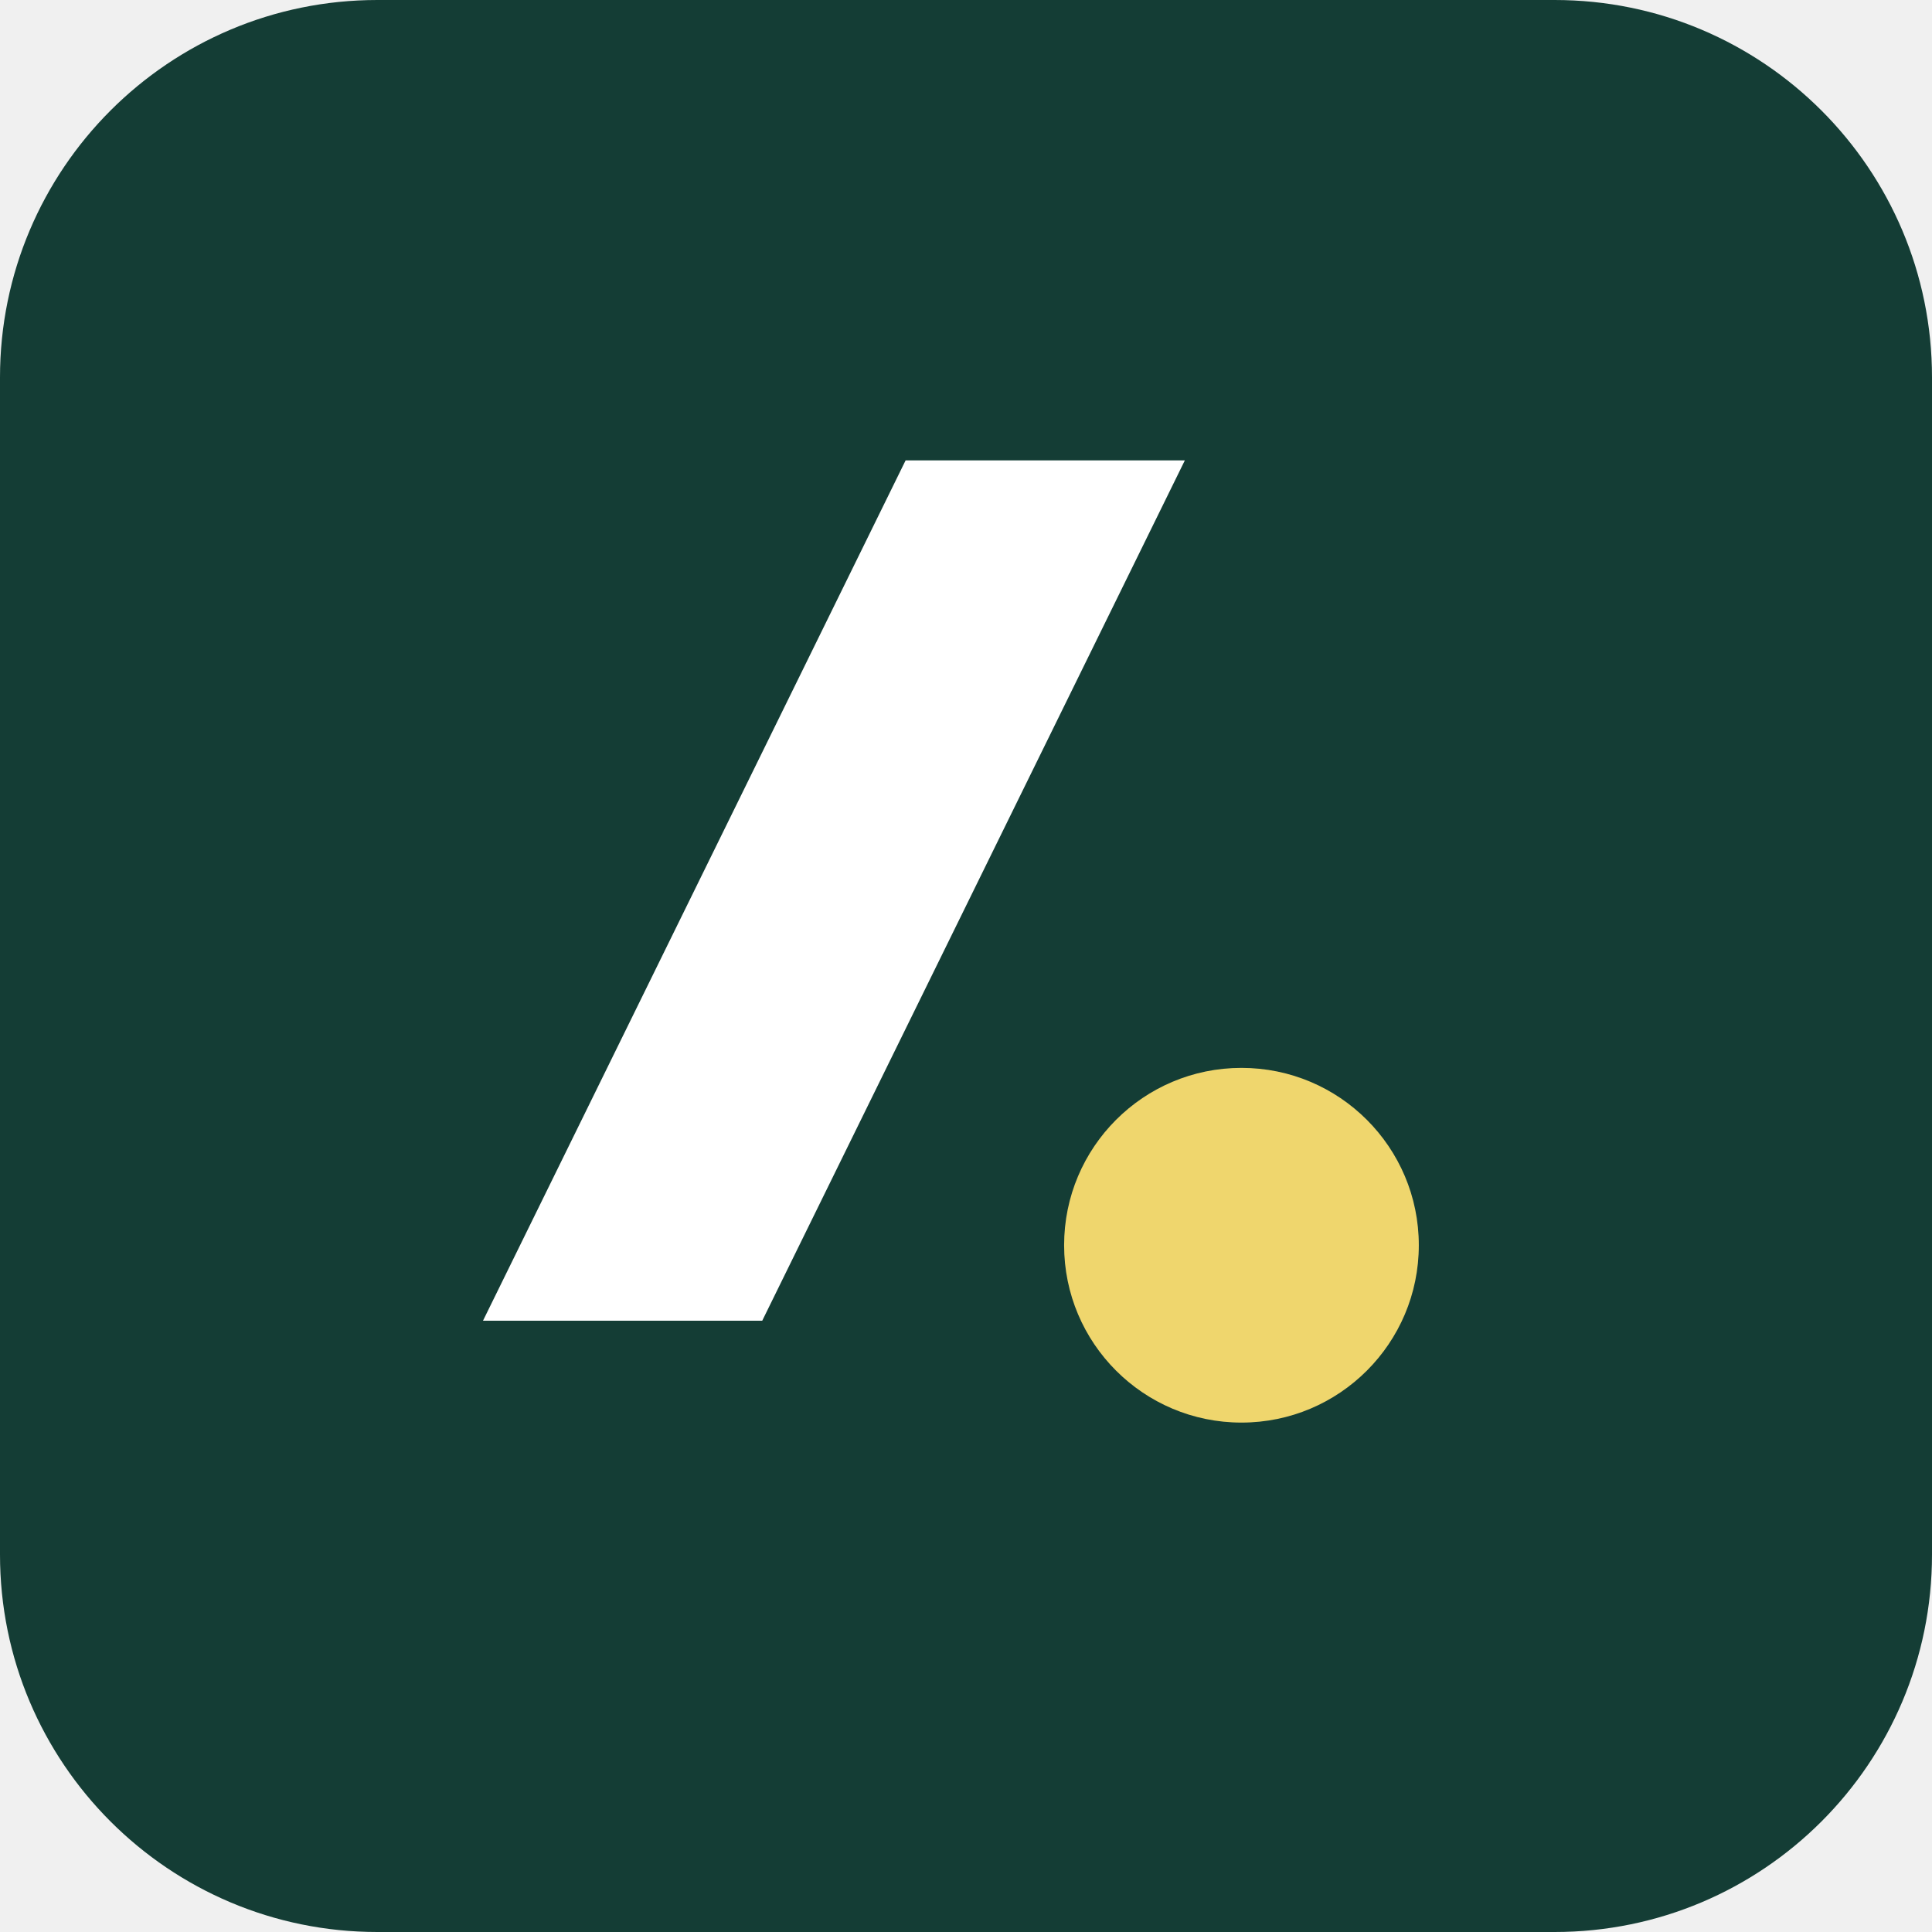
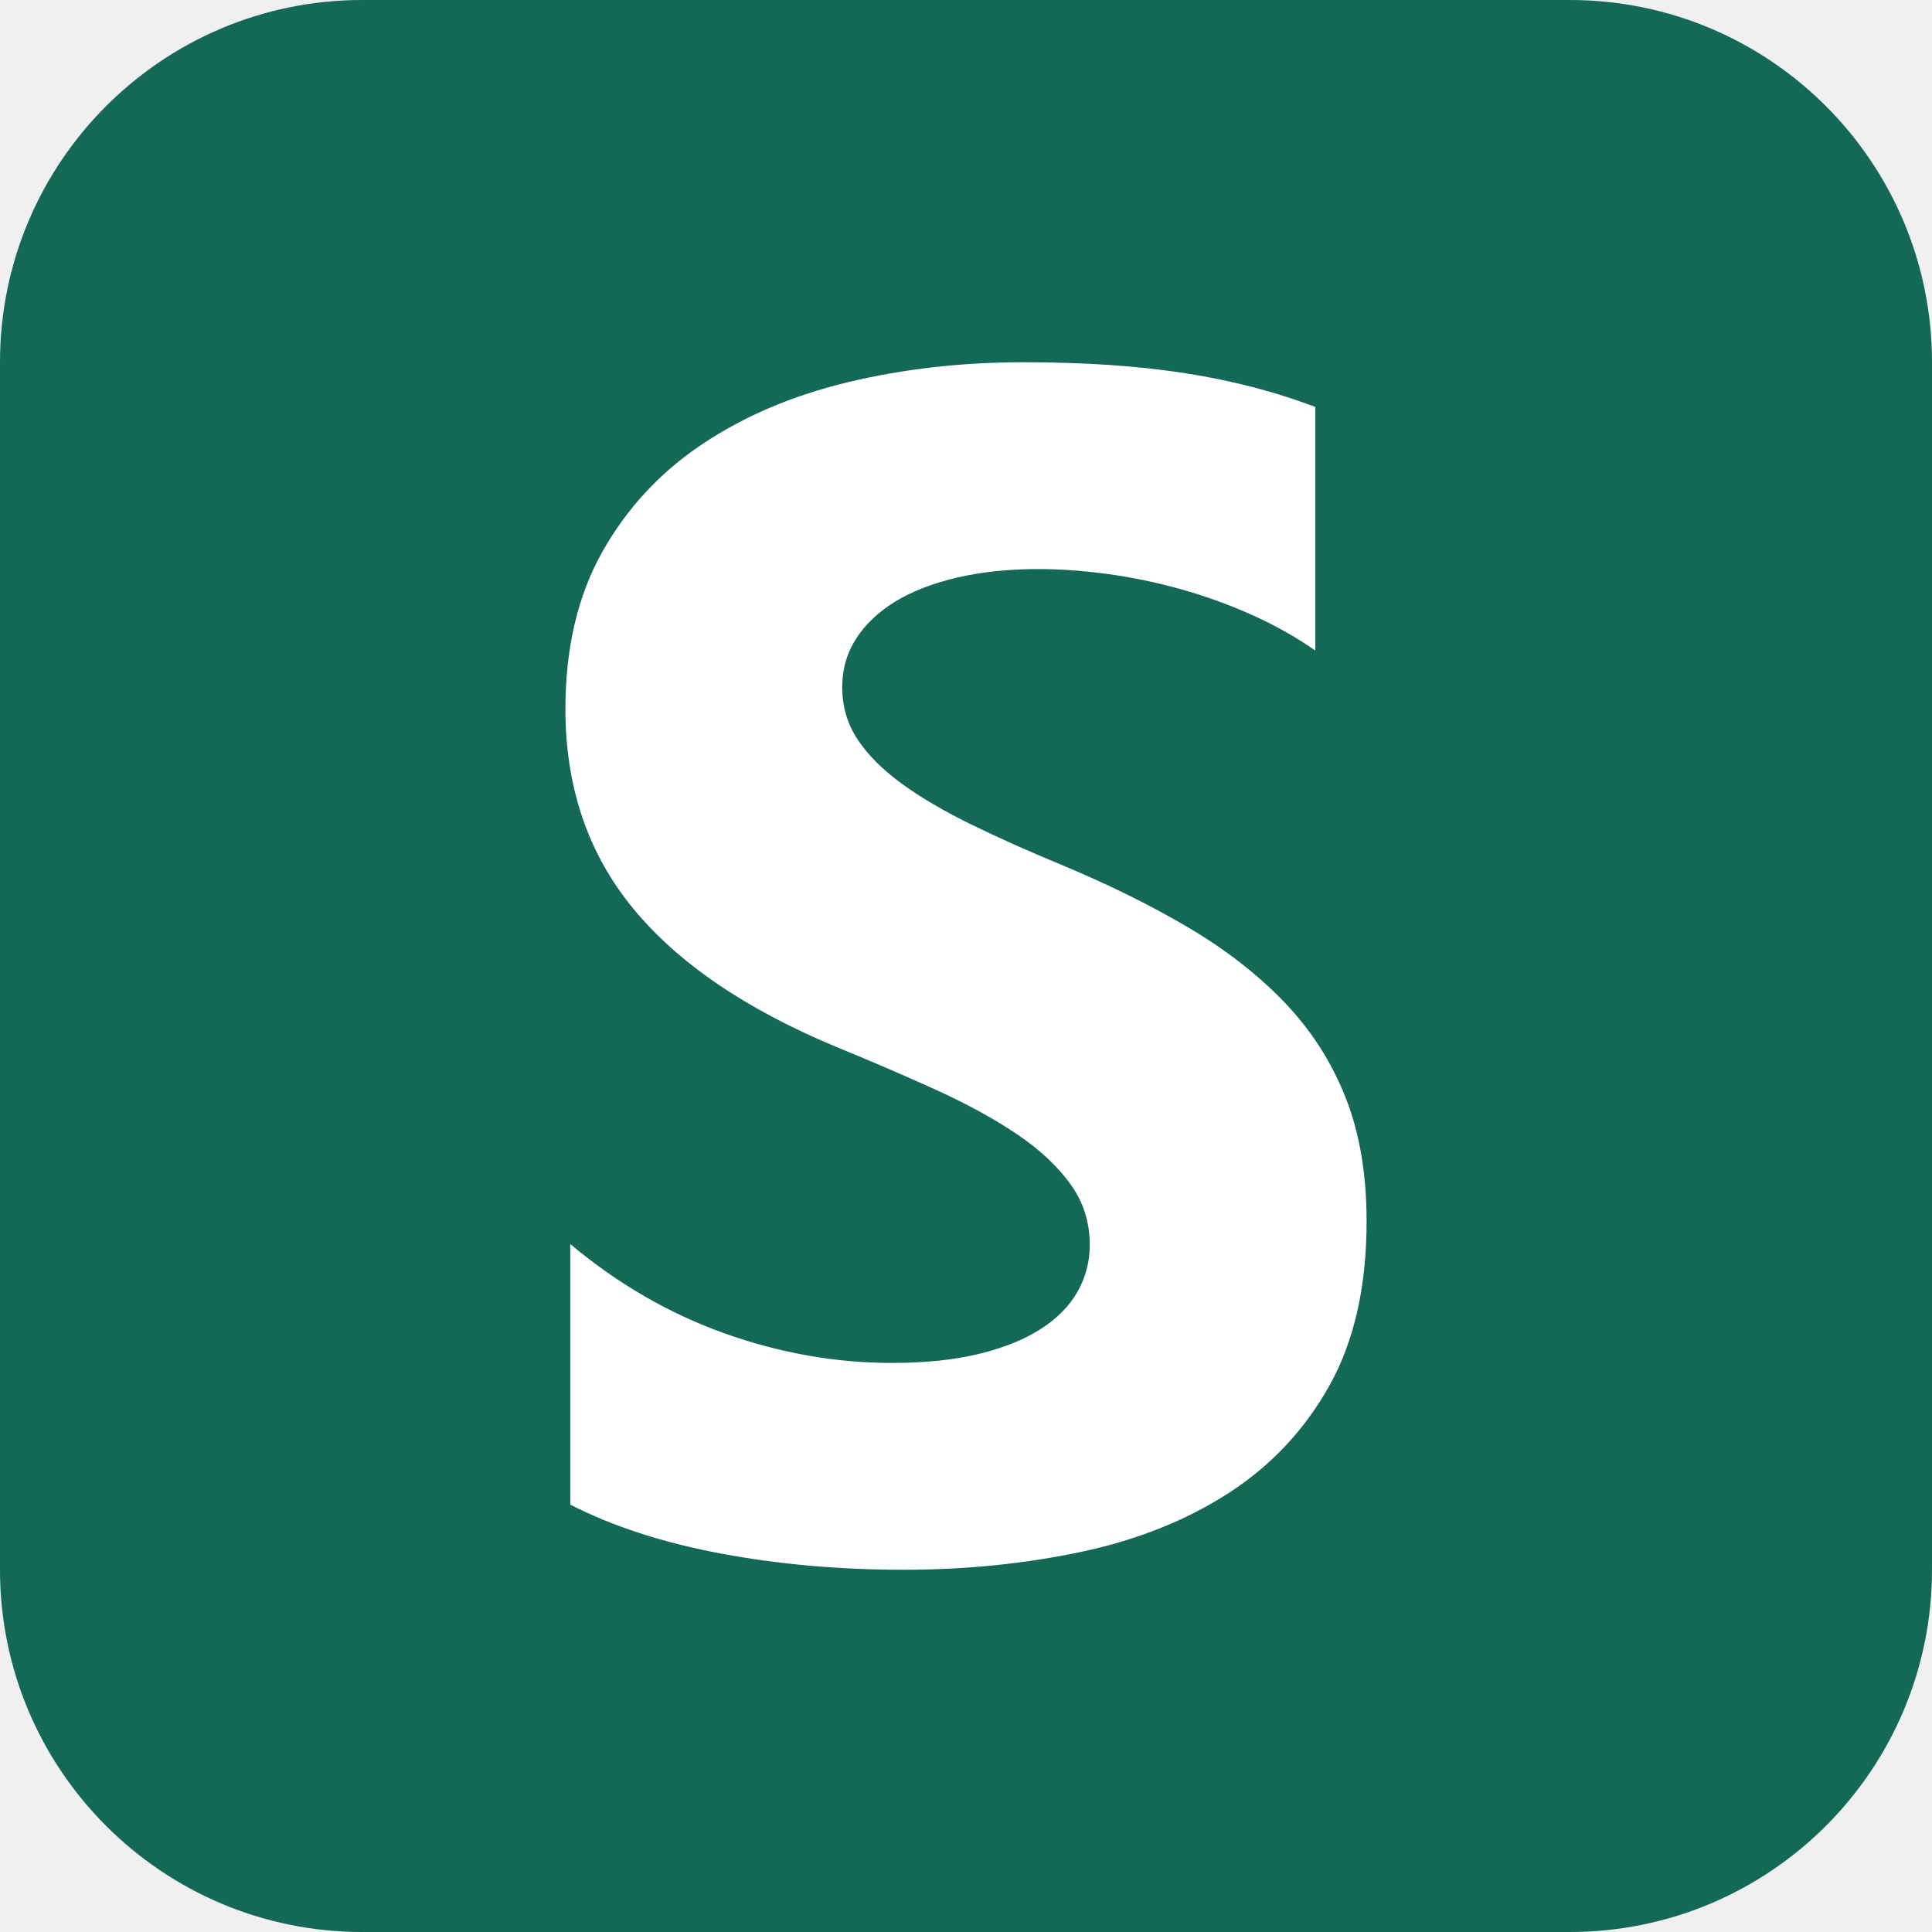
- <svg xmlns="http://www.w3.org/2000/svg" width="512" height="512" viewBox="0 0 512 512">
-   <rect width="512" height="512" rx="100" fill="#143d35" />
-   <path d="M128 350 240 122h74L202 350Z" fill="#fff" />
-   <circle cx="329" cy="330" r="47" fill="#efd66d" />
+ <svg xmlns="http://www.w3.org/2000/svg" width="512" height="512" viewBox="0 0 64 64">
+   <rect width="64" height="64" rx="12" fill="#146858" />
+   <path d="M18.891 49.842 L18.891 41.211 C20.456 42.524 22.155 43.508 23.989 44.165 C25.823 44.821 27.675 45.149 29.546 45.149 C30.642 45.149 31.6 45.05 32.418 44.852 C33.236 44.655 33.92 44.38 34.468 44.03 C35.016 43.679 35.425 43.265 35.695 42.789 C35.965 42.312 36.1 41.795 36.1 41.238 C36.1 40.483 35.884 39.808 35.452 39.215 C35.021 38.622 34.432 38.073 33.686 37.57 C32.94 37.066 32.054 36.581 31.029 36.113 C30.004 35.646 28.898 35.169 27.711 34.684 C24.69 33.425 22.438 31.888 20.955 30.071 C19.471 28.255 18.73 26.062 18.73 23.49 C18.73 21.476 19.134 19.746 19.943 18.298 C20.753 16.851 21.854 15.659 23.247 14.724 C24.641 13.789 26.255 13.101 28.089 12.661 C29.923 12.22 31.865 12 33.915 12 C35.929 12 37.714 12.121 39.269 12.364 C40.824 12.607 42.258 12.98 43.571 13.483 L43.571 21.548 C42.924 21.099 42.218 20.703 41.454 20.361 C40.69 20.02 39.903 19.737 39.094 19.512 C38.285 19.287 37.48 19.121 36.68 19.013 C35.88 18.905 35.12 18.851 34.401 18.851 C33.412 18.851 32.512 18.945 31.703 19.134 C30.894 19.323 30.211 19.588 29.653 19.93 C29.096 20.272 28.664 20.681 28.359 21.157 C28.053 21.634 27.9 22.169 27.9 22.762 C27.9 23.409 28.071 23.989 28.413 24.502 C28.754 25.014 29.24 25.5 29.869 25.958 C30.499 26.417 31.263 26.866 32.162 27.307 C33.061 27.747 34.077 28.201 35.21 28.669 C36.756 29.316 38.145 30.004 39.377 30.732 C40.609 31.461 41.665 32.283 42.546 33.2 C43.427 34.117 44.102 35.165 44.569 36.343 C45.037 37.52 45.27 38.891 45.27 40.456 C45.27 42.614 44.861 44.425 44.043 45.891 C43.225 47.356 42.115 48.543 40.712 49.451 C39.31 50.359 37.678 51.011 35.817 51.407 C33.955 51.802 31.991 52 29.923 52 C27.801 52 25.783 51.82 23.868 51.461 C21.953 51.101 20.294 50.561 18.891 49.842 Z" fill="#fff" />
</svg>
